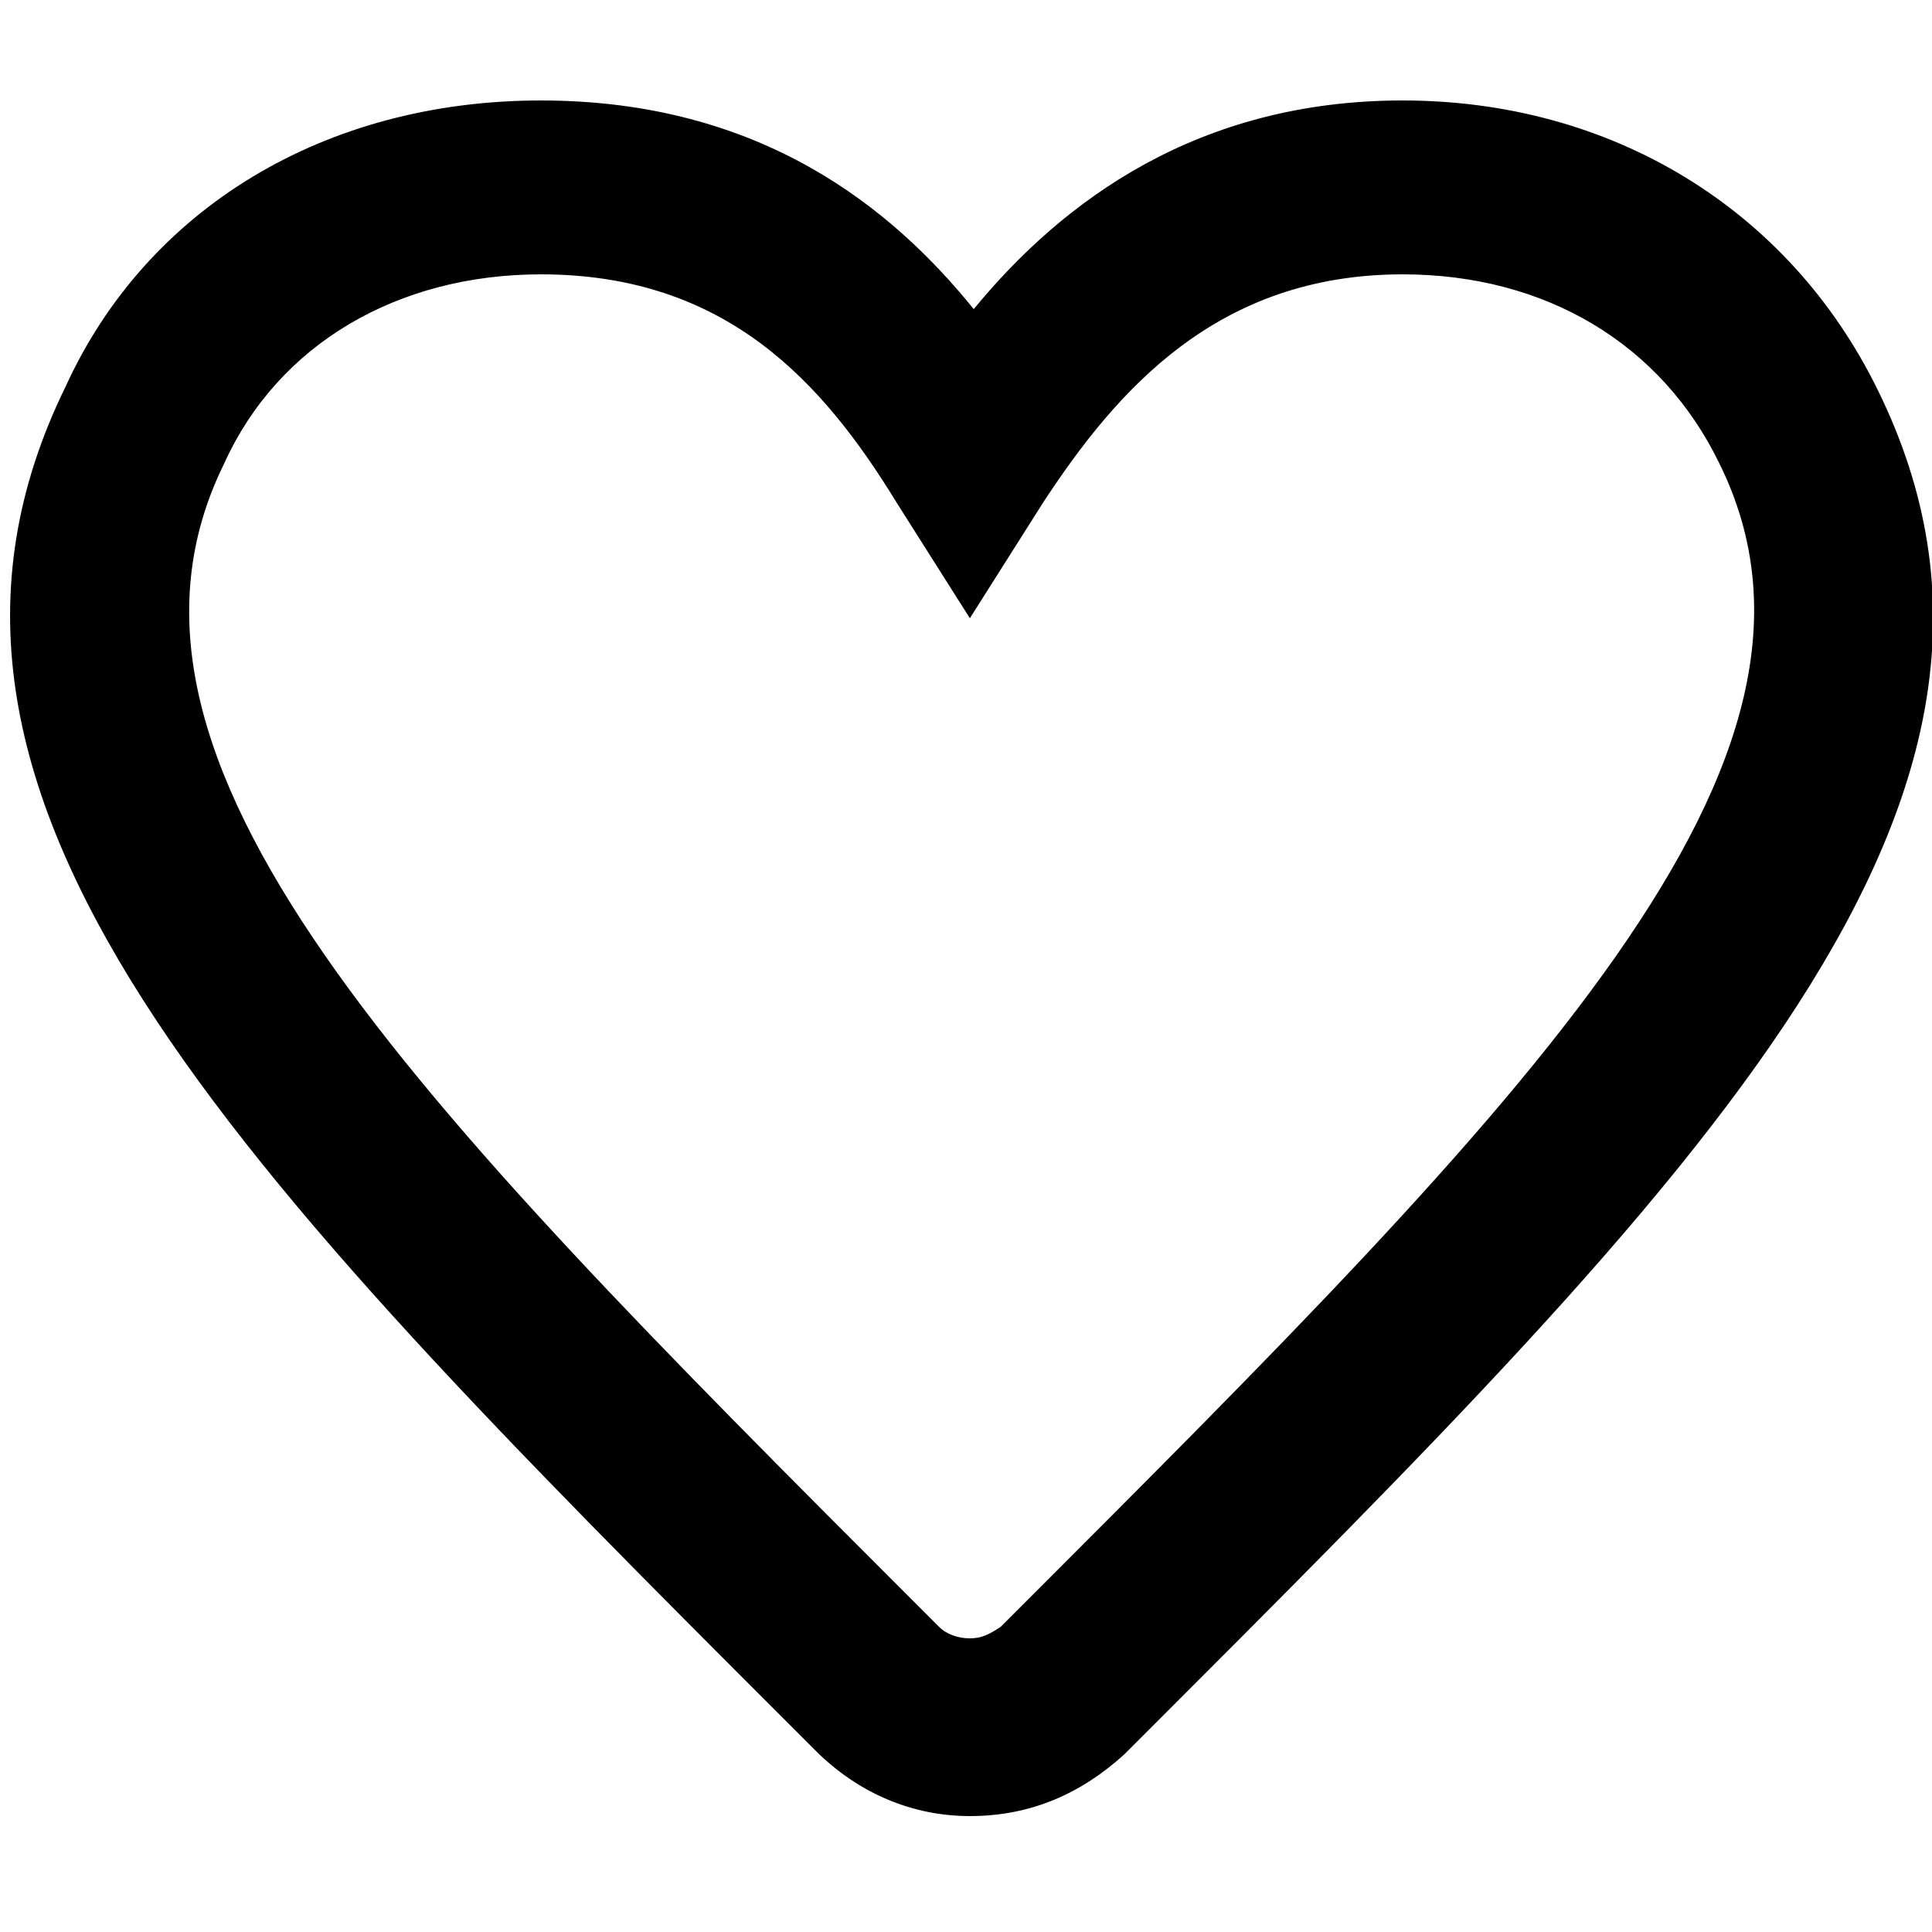
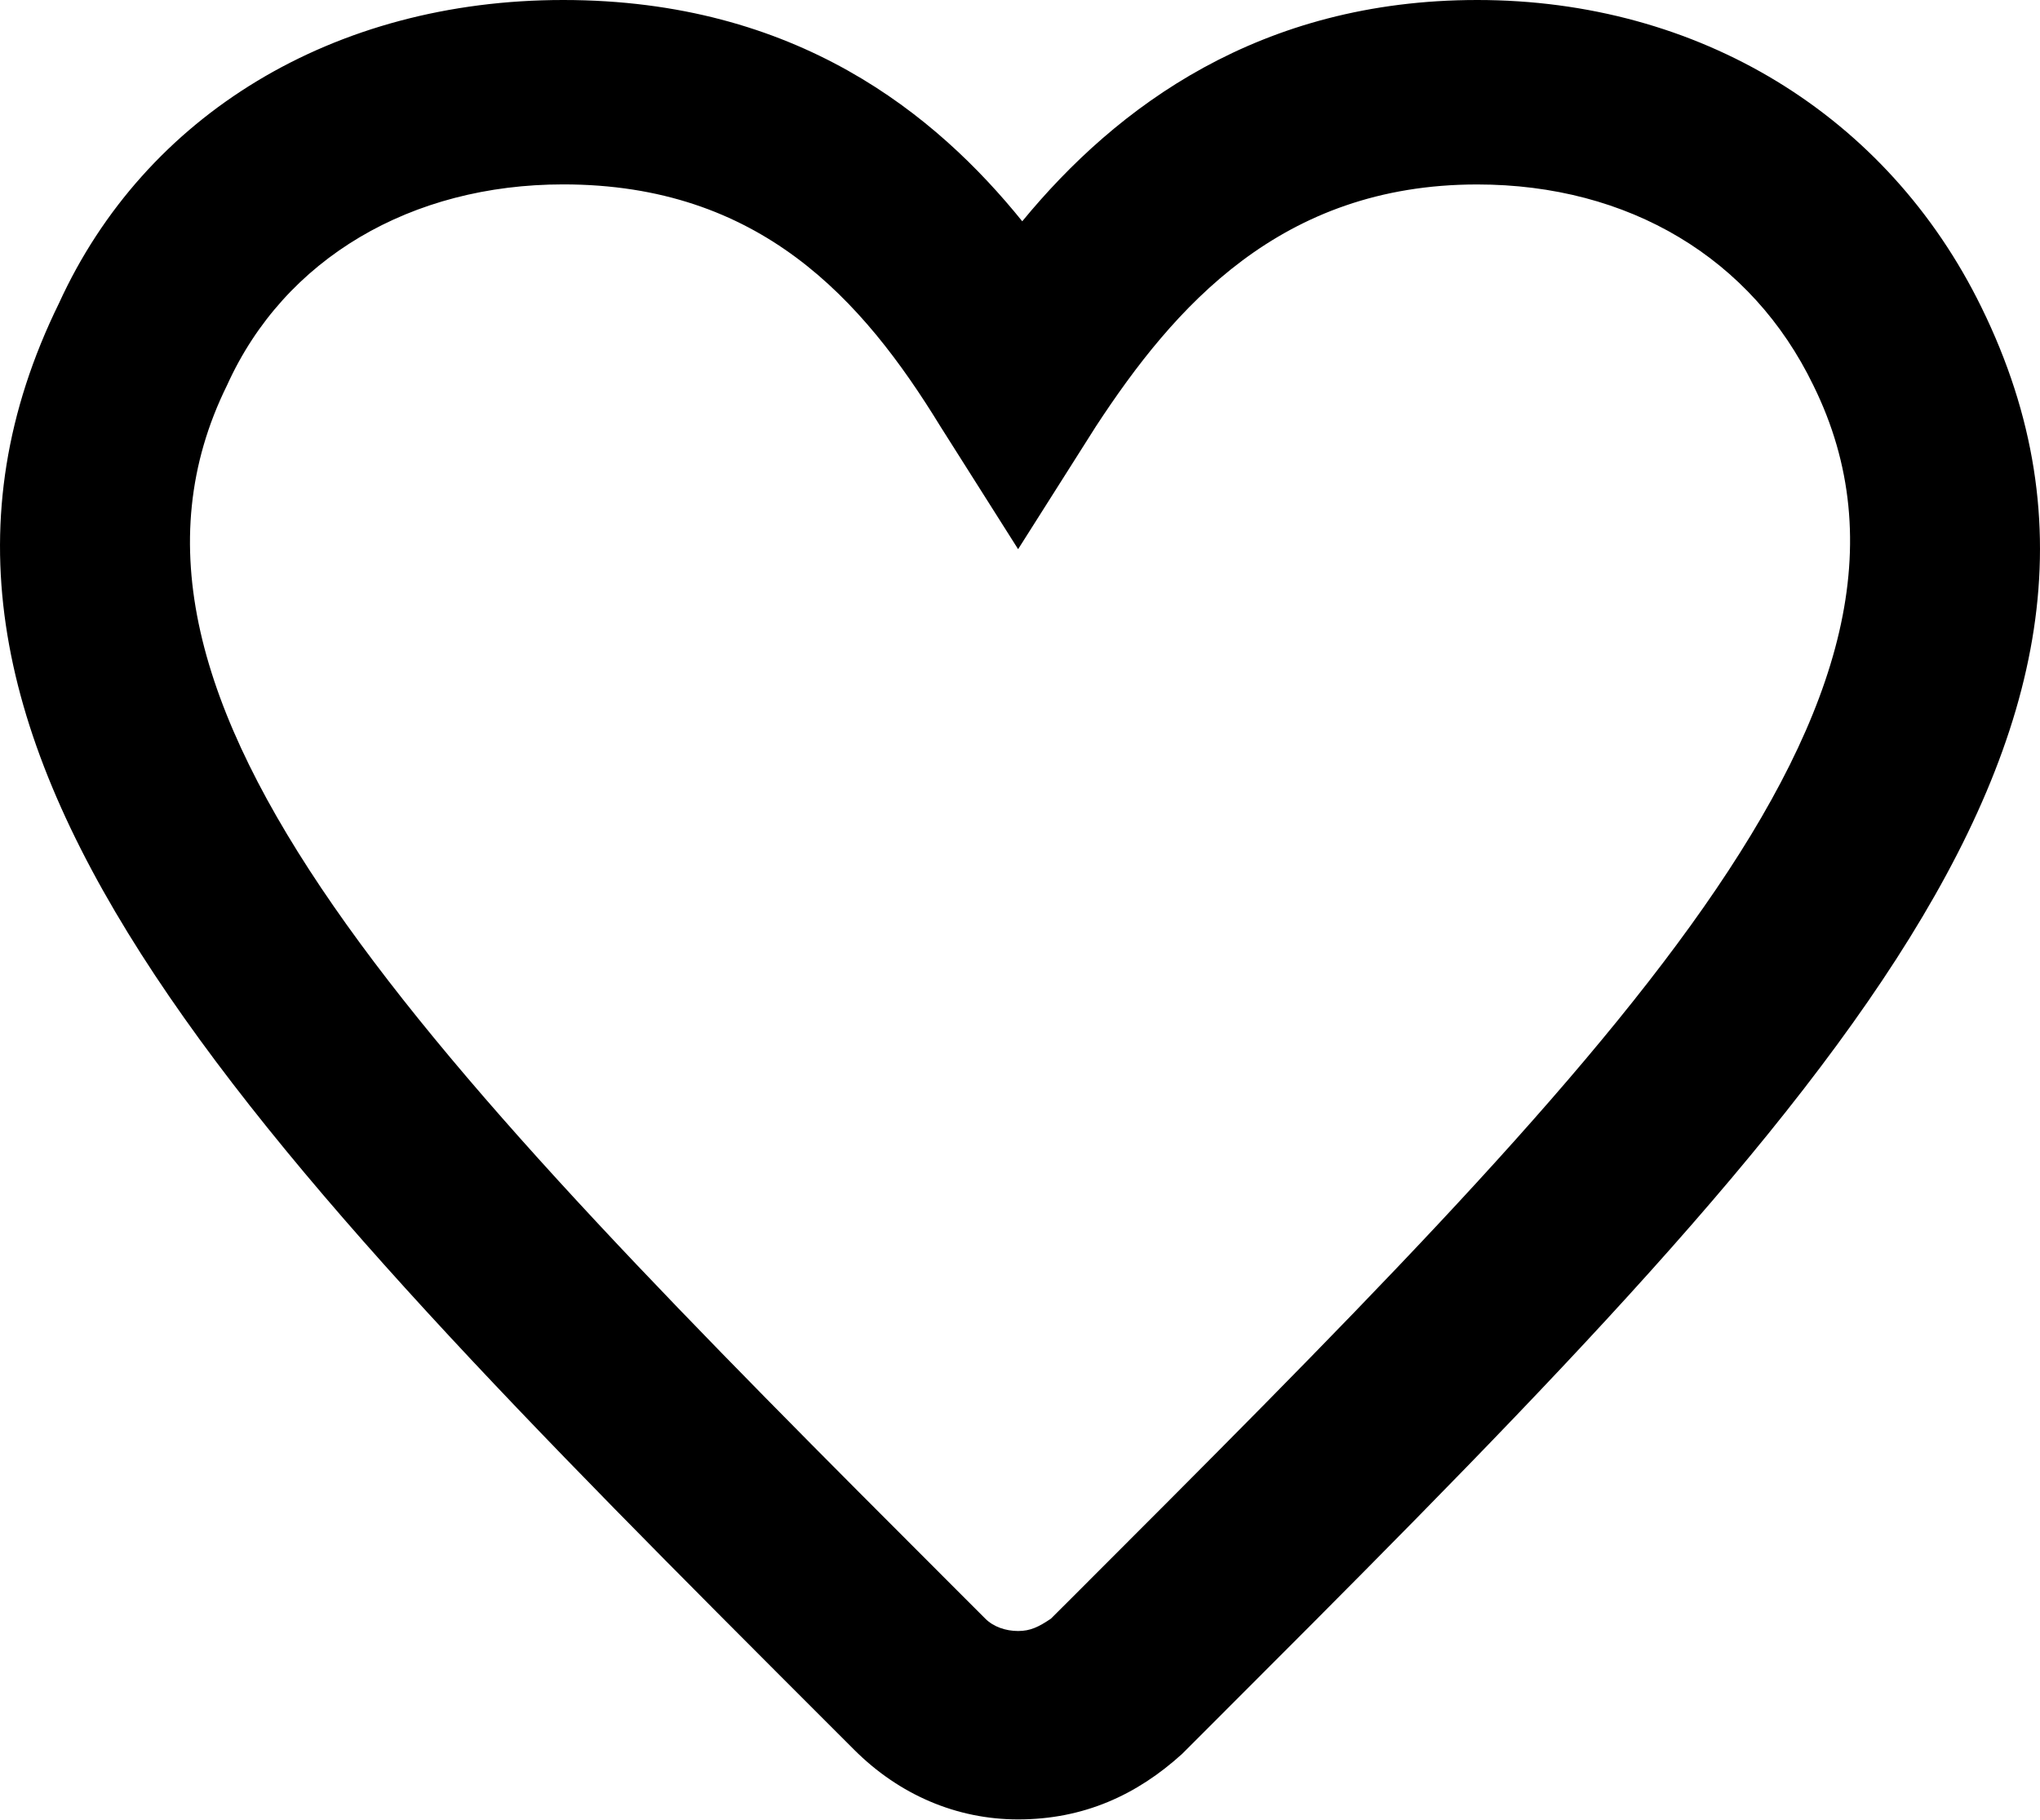
- <svg xmlns="http://www.w3.org/2000/svg" version="1.1" id="Calque_1" x="0px" y="0px" viewBox="0 0 50 50" enable-background="new 0 0 50 50" xml:space="preserve">
+ <svg xmlns="http://www.w3.org/2000/svg" version="1.1" id="Calque_1" x="0px" y="0px" width="32.506px" height="29px" viewBox="625.831 328.62 32.506 29" enable-background="new 625.831 328.62 32.506 29" xml:space="preserve">
  <g>
-     <path d="M25.1,47c-1.5,0-2.9-0.6-4-1.7l-0.7-0.7C6,30.2-3.5,20.6,1.7,10C3.8,5.4,8.4,2.6,14,2.6c5.7,0,9.1,2.8,11.2,5.4   c2.3-2.8,5.8-5.4,11.1-5.4c5.4,0,10,2.8,12.3,7.5c5.2,10.6-4.4,20.2-19,34.8l-0.5,0.5C28,46.4,26.7,47,25.1,47z M14,7.1   c-3.7,0-6.8,1.8-8.2,4.9C2,19.7,10.6,28.4,23.6,41.4l0.7,0.7c0.2,0.2,0.5,0.3,0.8,0.3s0.5-0.1,0.8-0.3l0.5-0.5   C39.6,28.4,48.3,19.7,44.5,12C43,8.9,40,7.1,36.3,7.1c-4.8,0-7.4,3-9.3,5.9l-1.9,3l-1.9-3C21.3,9.9,18.8,7.1,14,7.1z" />
+     <path d="M642.054,357.619c-0.979,0-1.894-0.392-2.612-1.11l-0.457-0.457c-9.405-9.405-15.61-15.675-12.214-22.599   c1.372-3.005,4.376-4.833,8.034-4.833c3.723,0,5.944,1.829,7.315,3.527c1.503-1.829,3.788-3.527,7.25-3.527   c3.527,0,6.532,1.829,8.034,4.898c3.396,6.924-2.874,13.194-12.41,22.73l-0.326,0.326   C643.949,357.228,643.099,357.619,642.054,357.619z M634.805,331.559c-2.417,0-4.441,1.176-5.356,3.201   c-2.482,5.029,3.135,10.712,11.626,19.203l0.457,0.457c0.131,0.131,0.327,0.196,0.522,0.196c0.196,0,0.327-0.065,0.522-0.196   l0.327-0.326c8.621-8.622,14.304-14.304,11.822-19.333c-0.98-2.025-2.939-3.201-5.356-3.201c-3.135,0-4.833,1.959-6.074,3.854   l-1.241,1.959l-1.24-1.959C639.573,333.388,637.94,331.559,634.805,331.559z" />
  </g>
</svg>
